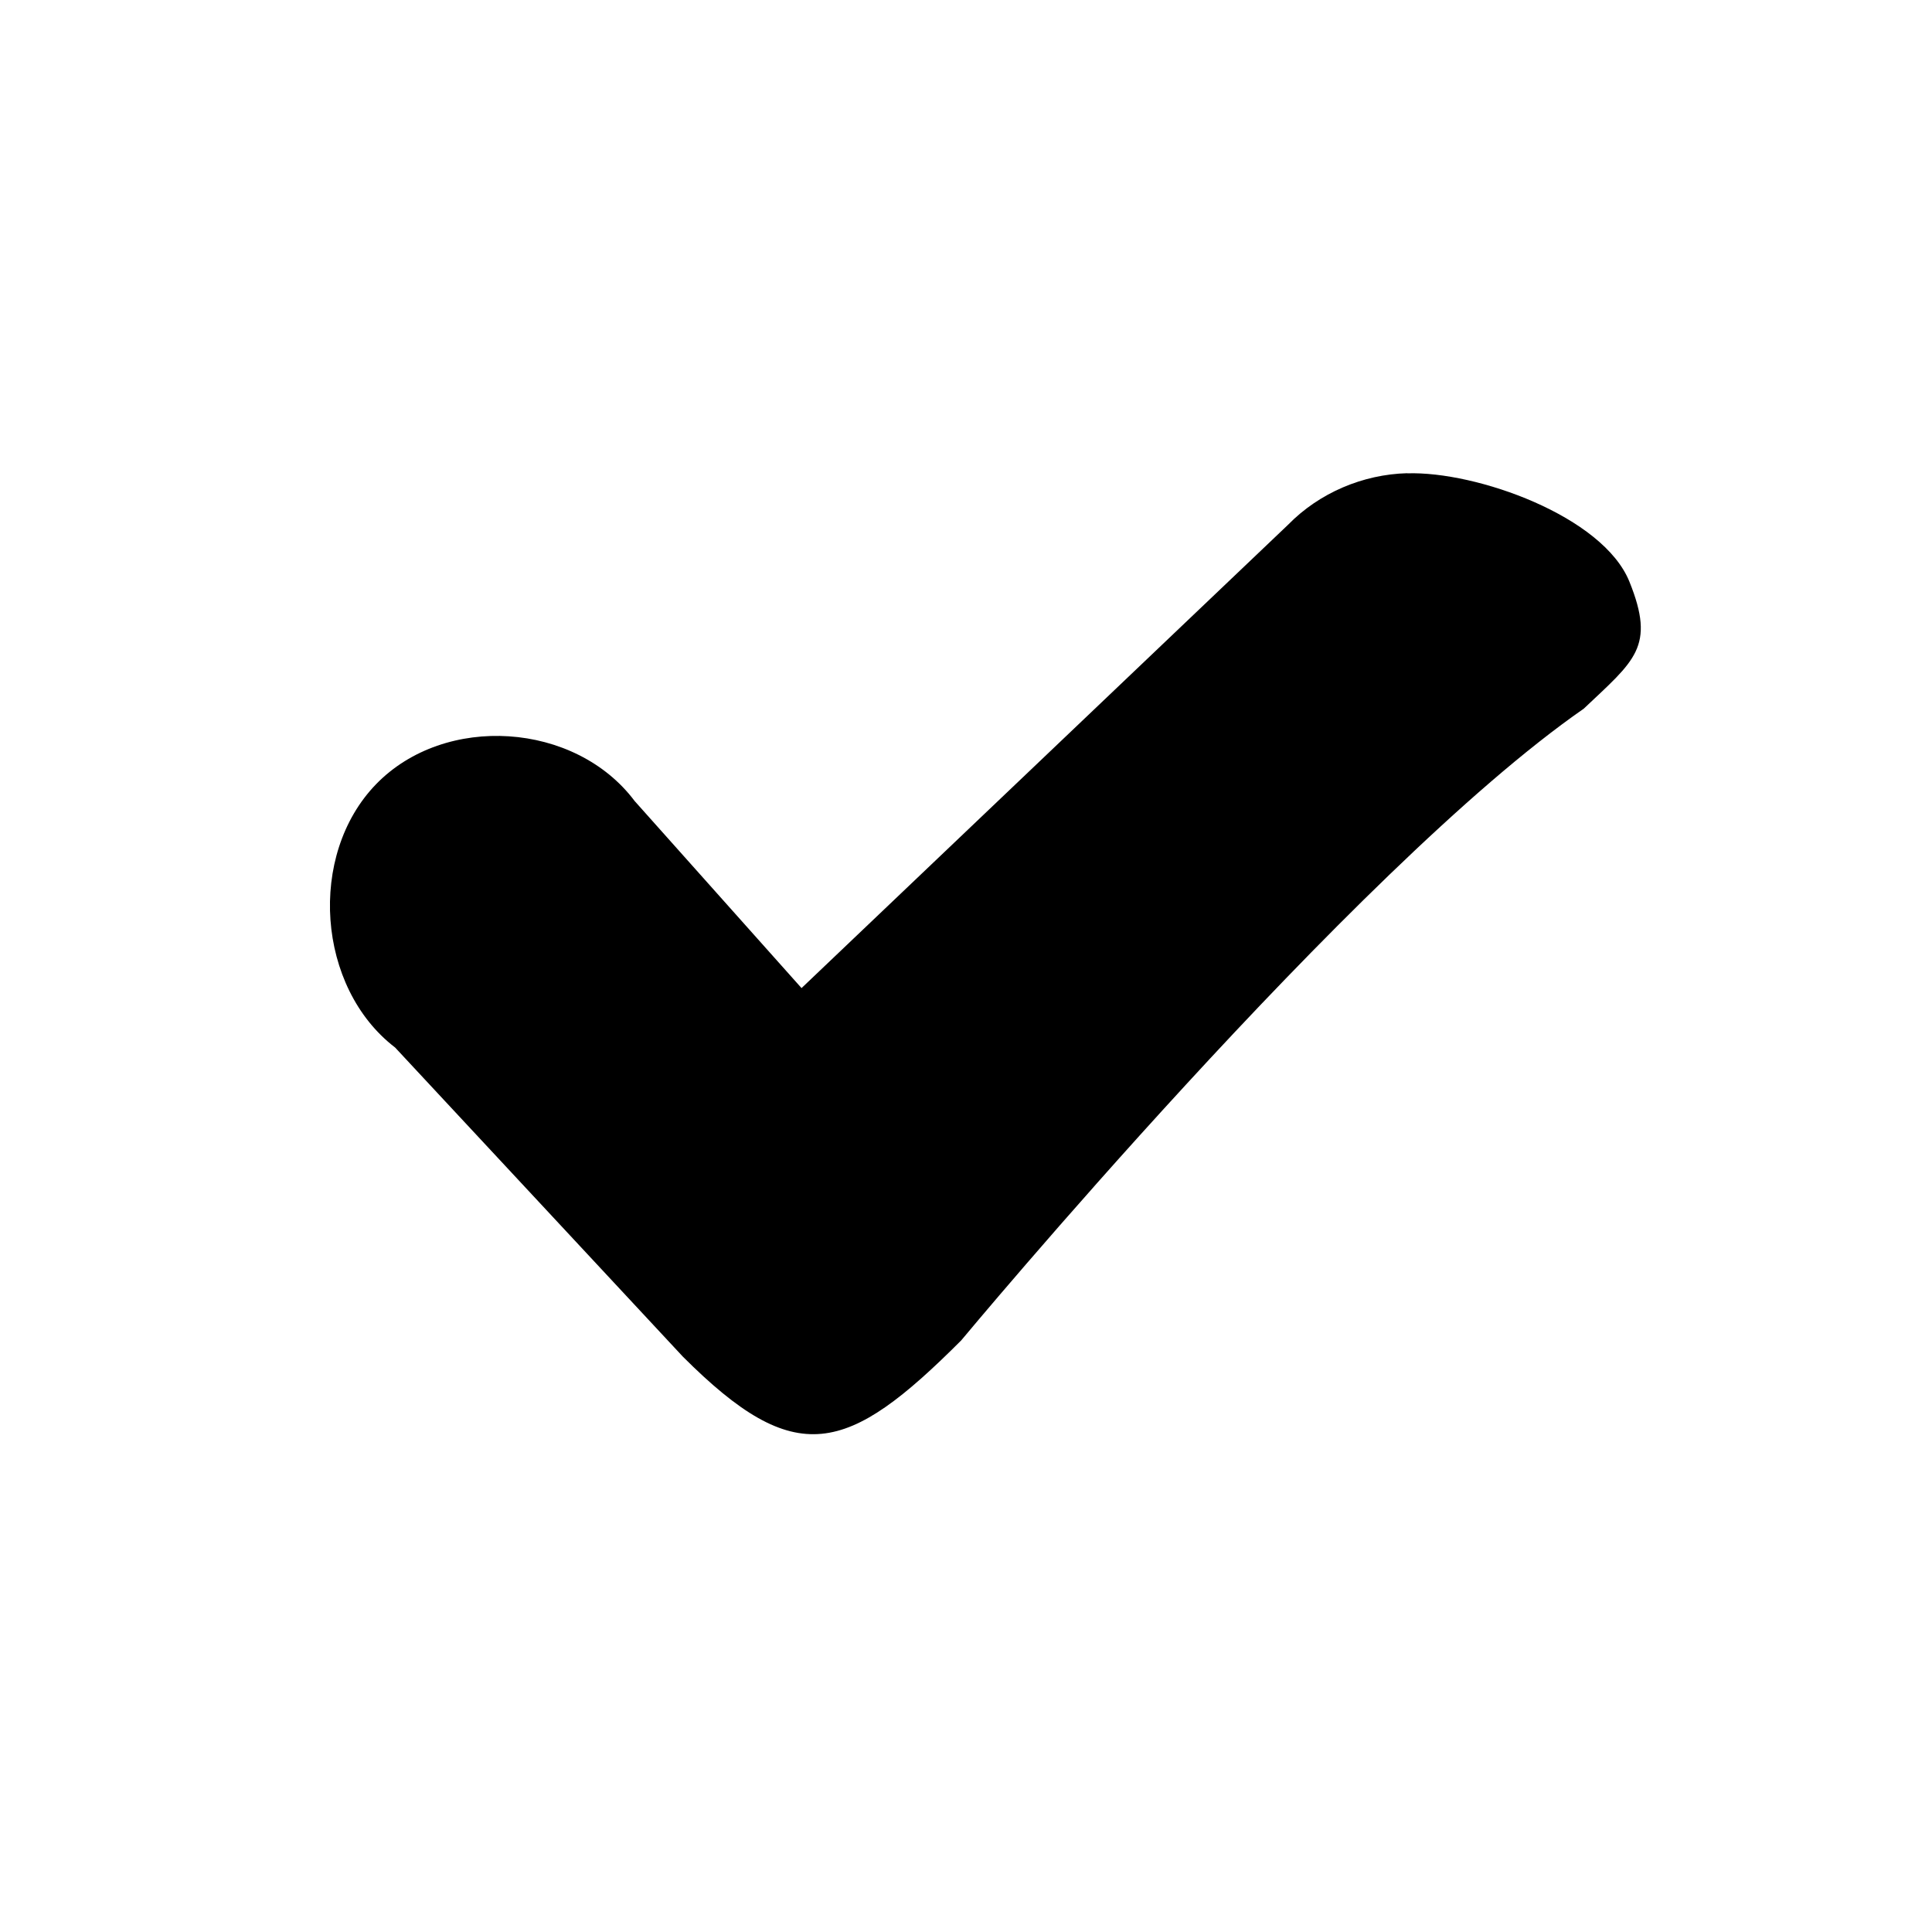
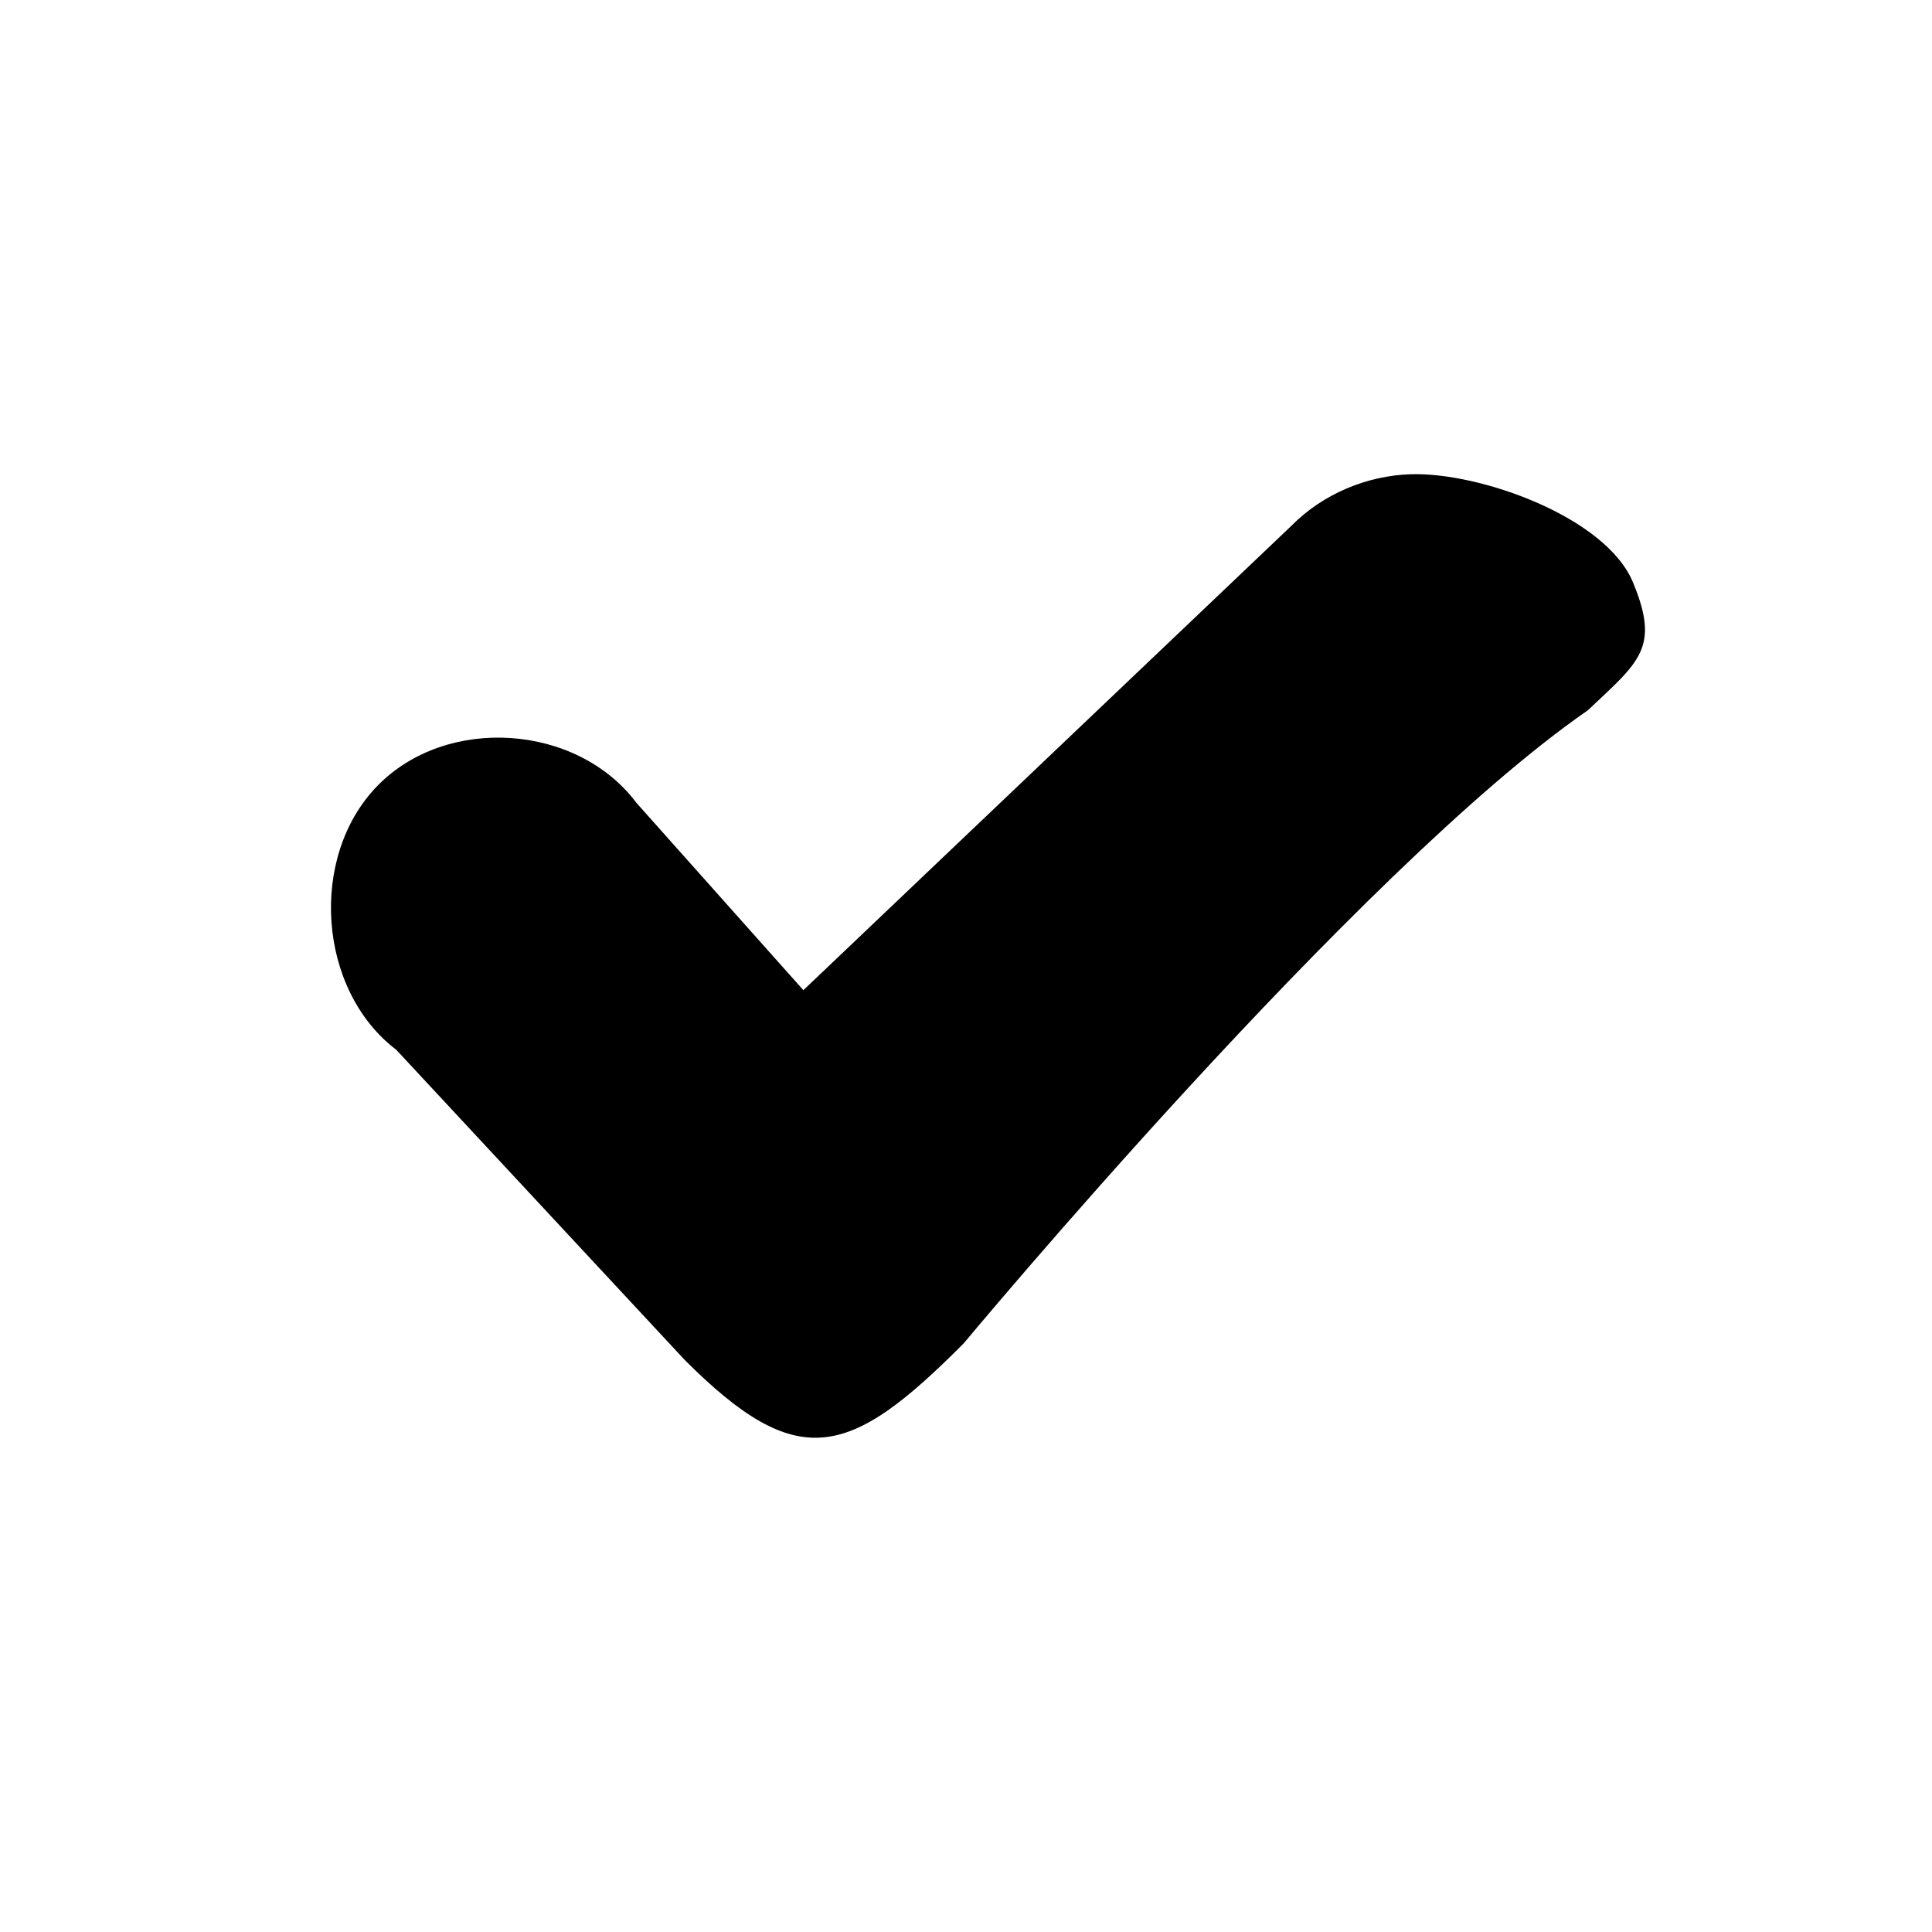
- <svg xmlns="http://www.w3.org/2000/svg" viewBox="0 0 16 16">
-   <g transform="translate(0 -1036.362)">
-     <path style="fill:#%SEL_BG%;line-height:normal;color:#%TXT_FG%" d="m 11.653,1040.281 c -0.366,0.01 -0.727,0.162 -0.986,0.427 l -4.029,3.837 -1.382,-1.549 c -0.492,-0.656 -1.571,-0.727 -2.141,-0.14 -0.57,0.587 -0.491,1.685 0.157,2.181 l 2.383,2.56 c 0.937,0.937 1.359,0.812 2.305,-0.134 0,0 3.25,-3.91 5.156,-5.232 0.421,-0.399 0.597,-0.51 0.378,-1.052 -0.219,-0.542 -1.266,-0.916 -1.841,-0.897 z" />
+ <svg xmlns="http://www.w3.org/2000/svg" width="133pt" height="133pt" viewBox="0 0 133 133" version="1.1">
+   <g id="surface1">
+     <path style=" stroke:none;fill-rule:nonzero;fill:#%SEL_BG%;fill-opacity:1;" d="M 97.102 32.648 C 94.074 32.746 91.047 34.016 88.898 36.199 L 55.305 68.164 L 43.816 55.273 C 39.715 49.805 30.73 49.219 25.977 54.102 C 21.223 58.984 21.875 68.164 27.277 72.266 L 47.137 93.621 C 54.949 101.434 58.465 100.391 66.34 92.48 C 66.34 92.48 93.426 59.895 109.309 48.895 C 112.824 45.574 114.289 44.629 112.434 40.137 C 110.613 35.613 101.887 32.488 97.102 32.648 Z M 97.102 32.648 " />
  </g>
</svg>
